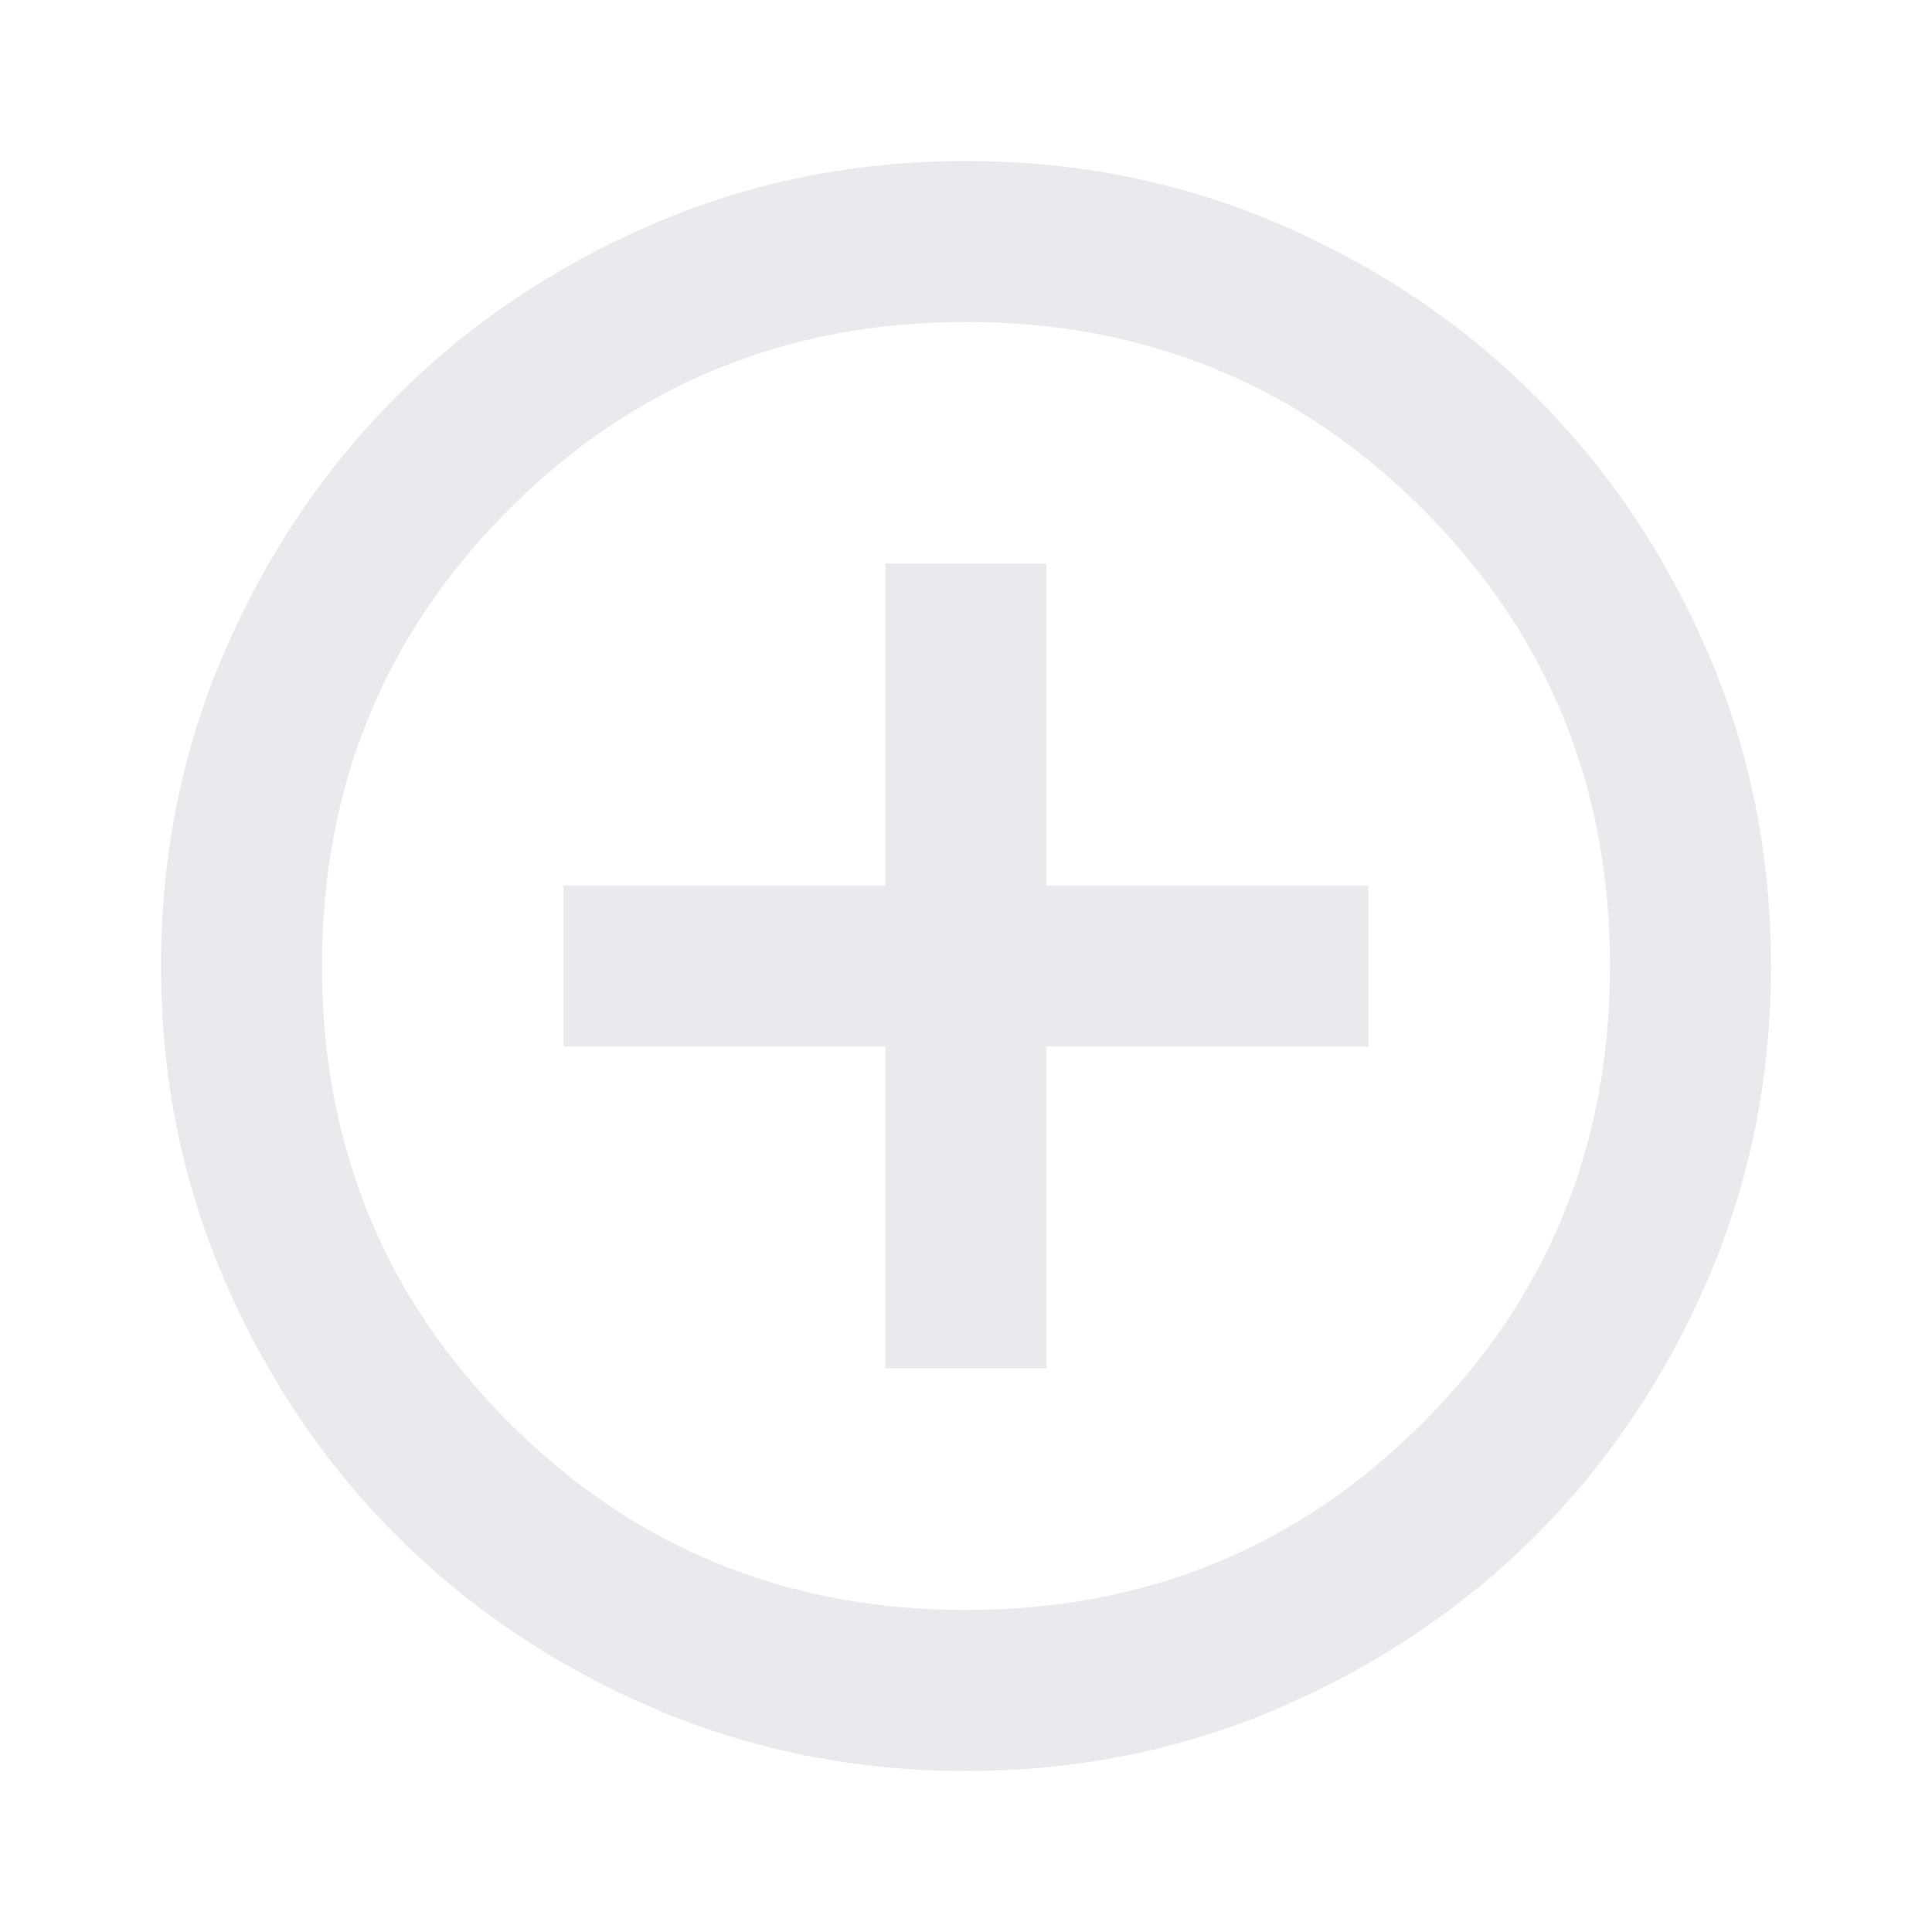
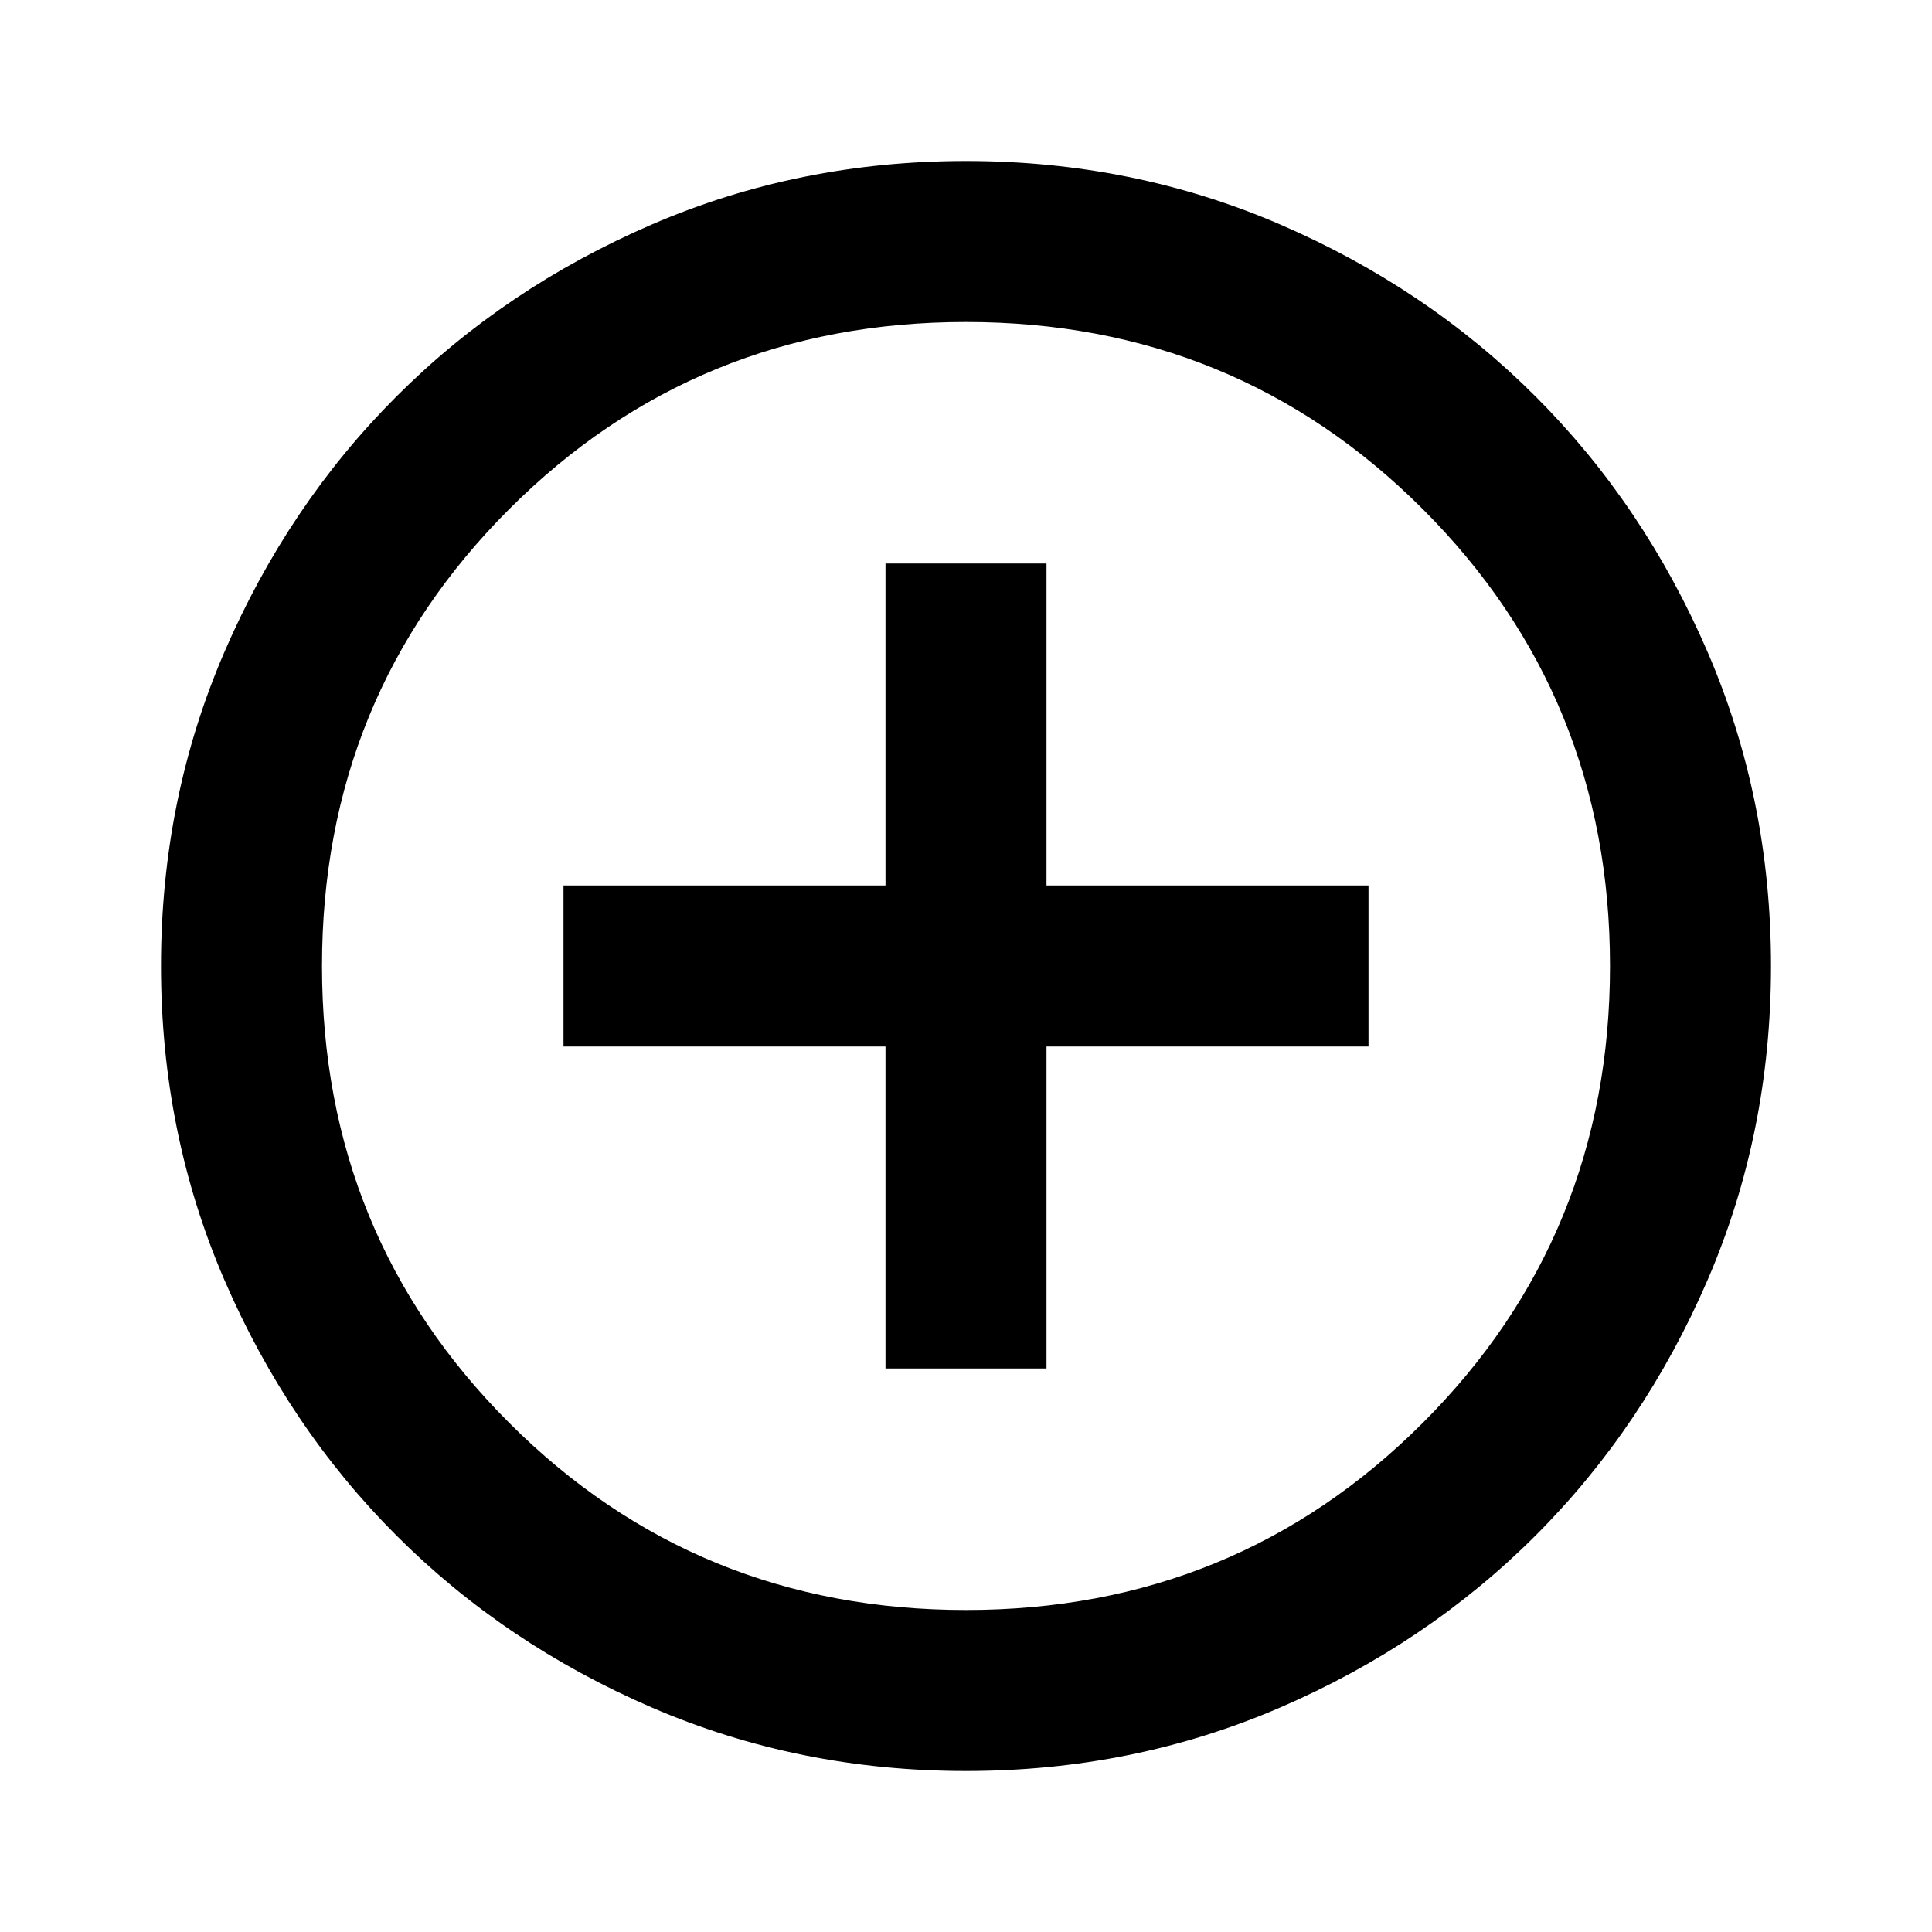
- <svg xmlns="http://www.w3.org/2000/svg" height="24px" viewBox="0 -960 960 960" width="24px" fill="#e8eaed">
+ <svg xmlns="http://www.w3.org/2000/svg" height="30px" viewBox="0 -960 960 960" width="30px" fill="#000">
  <path d="M440-280h80v-160h160v-80H520v-160h-80v160H280v80h160v160Zm40 200q-83 0-156-31.5T197-197q-54-54-85.5-127T80-480q0-83 31.5-156T197-763q54-54 127-85.5T480-880q83 0 156 31.5T763-763q54 54 85.5 127T880-480q0 83-31.5 156T763-197q-54 54-127 85.5T480-80Zm0-80q134 0 227-93t93-227q0-134-93-227t-227-93q-134 0-227 93t-93 227q0 134 93 227t227 93Zm0-320Z" />
</svg>
